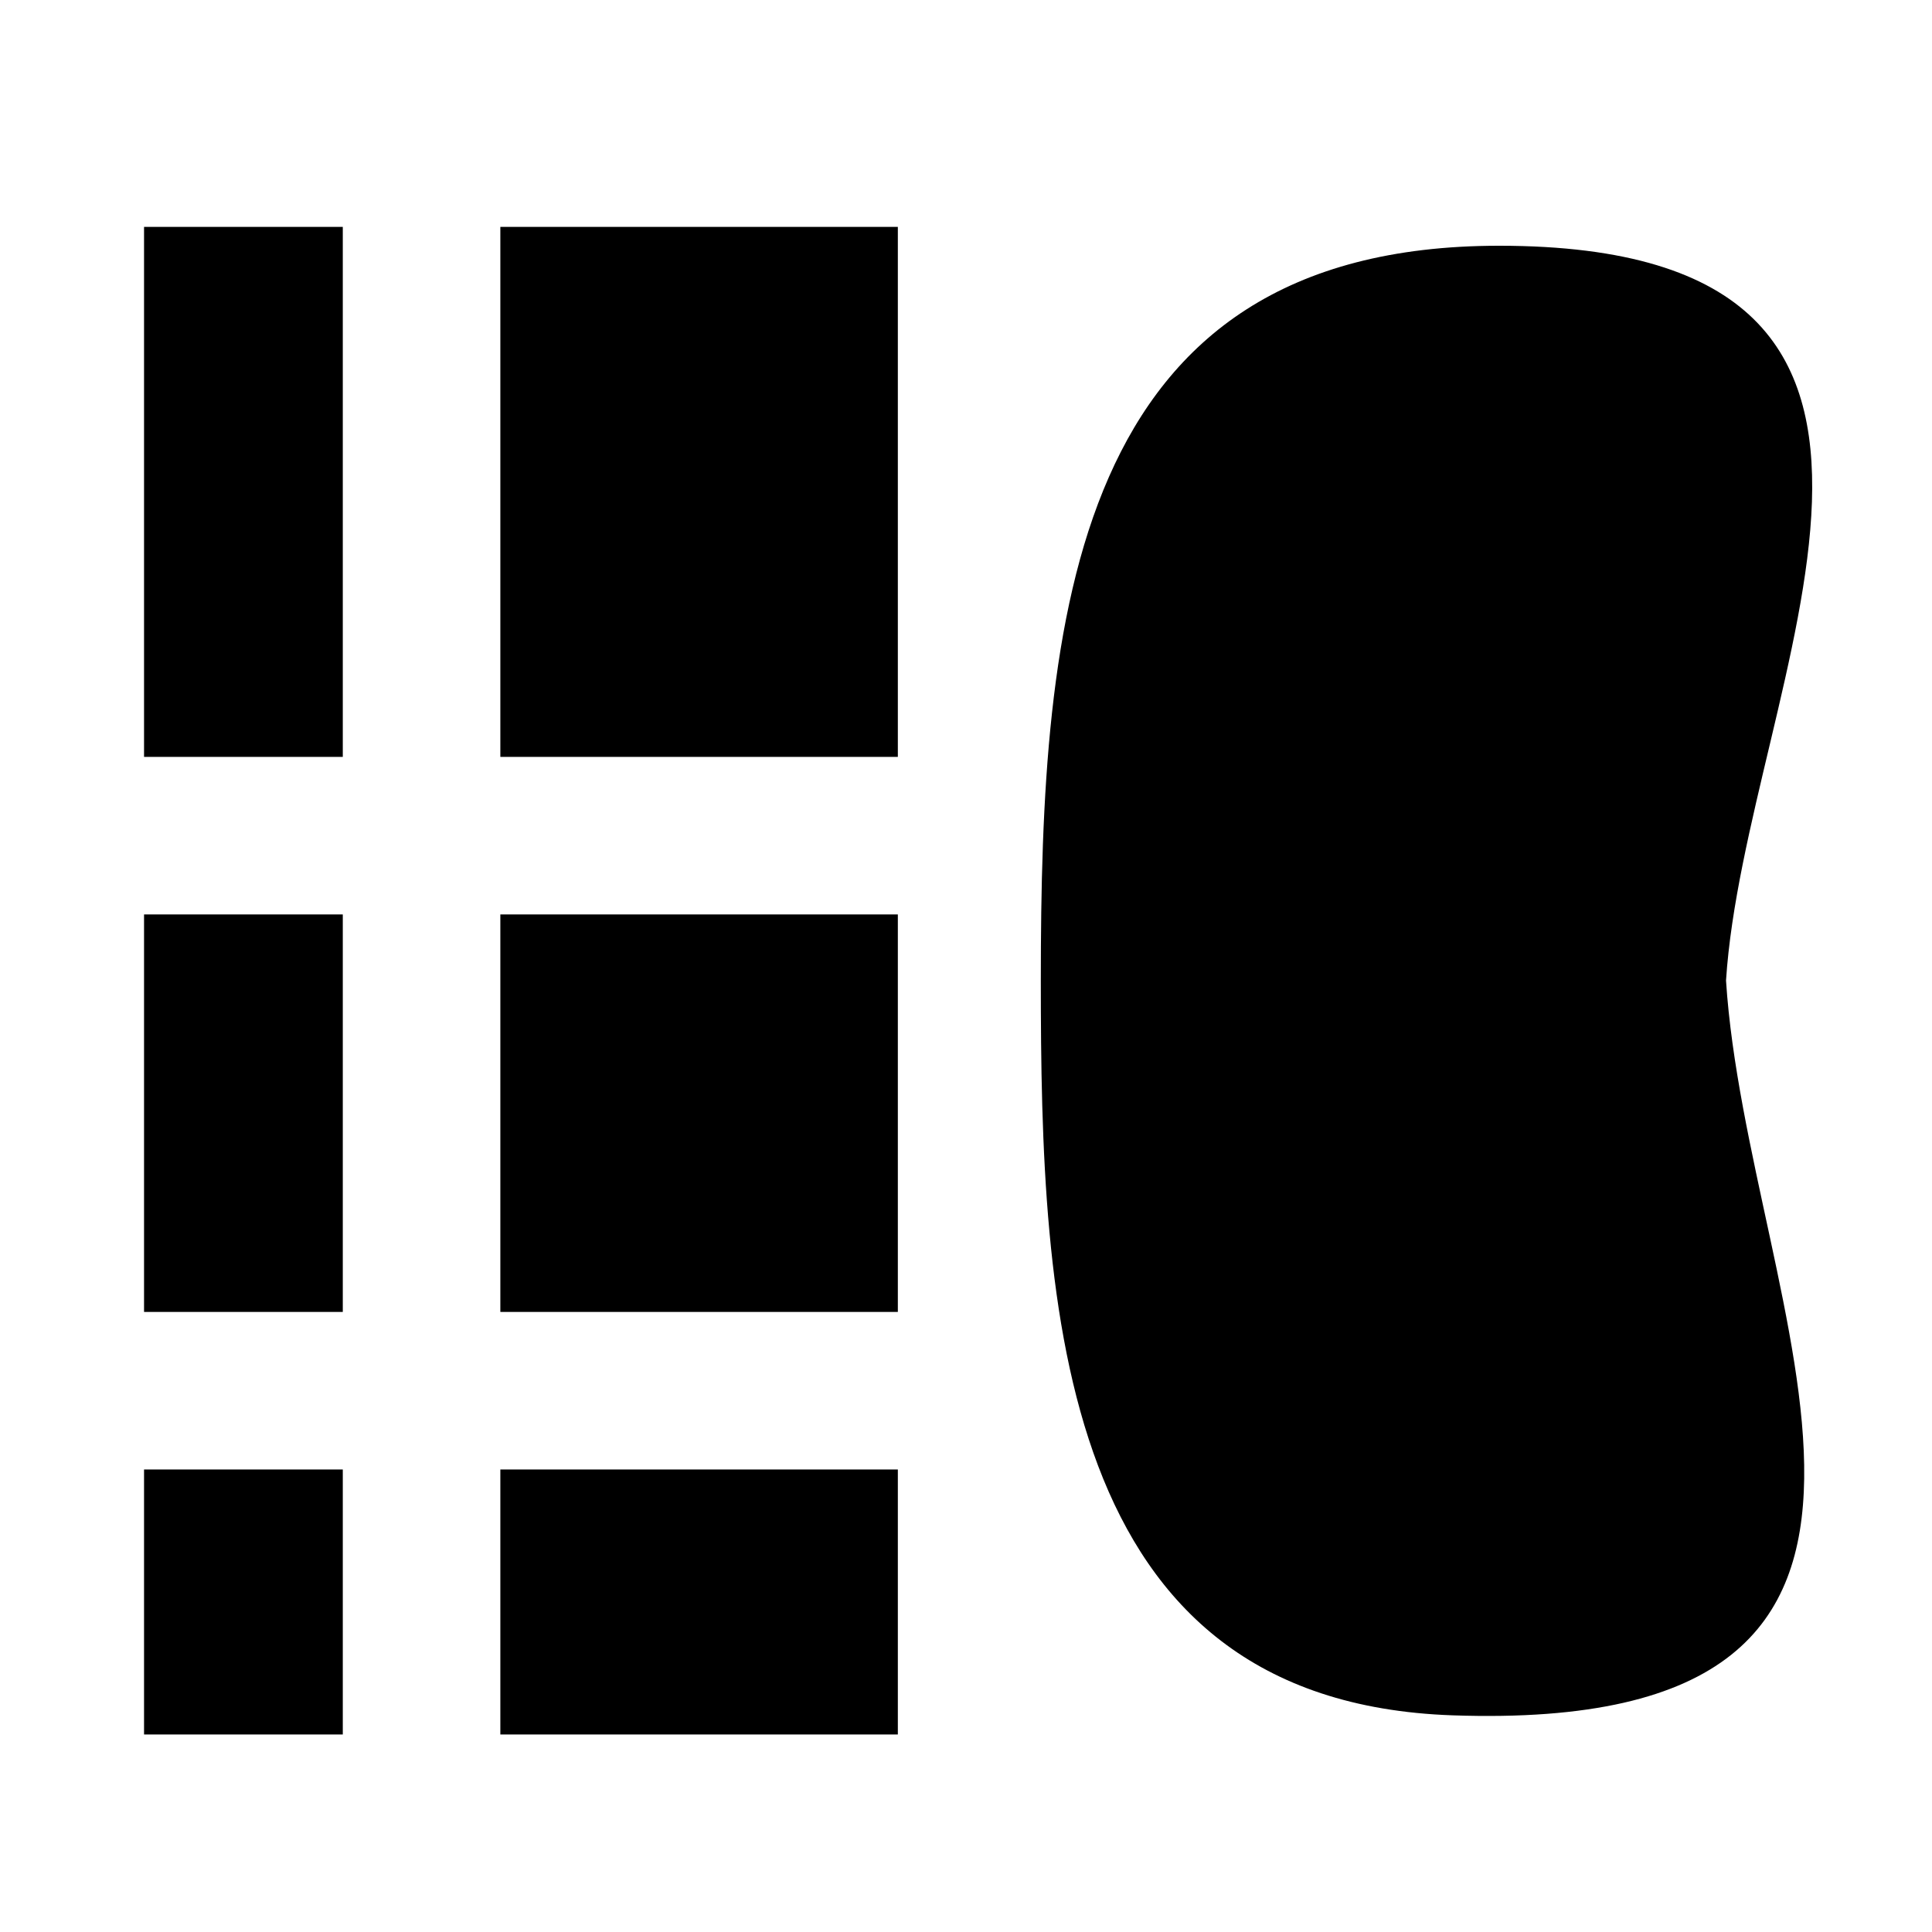
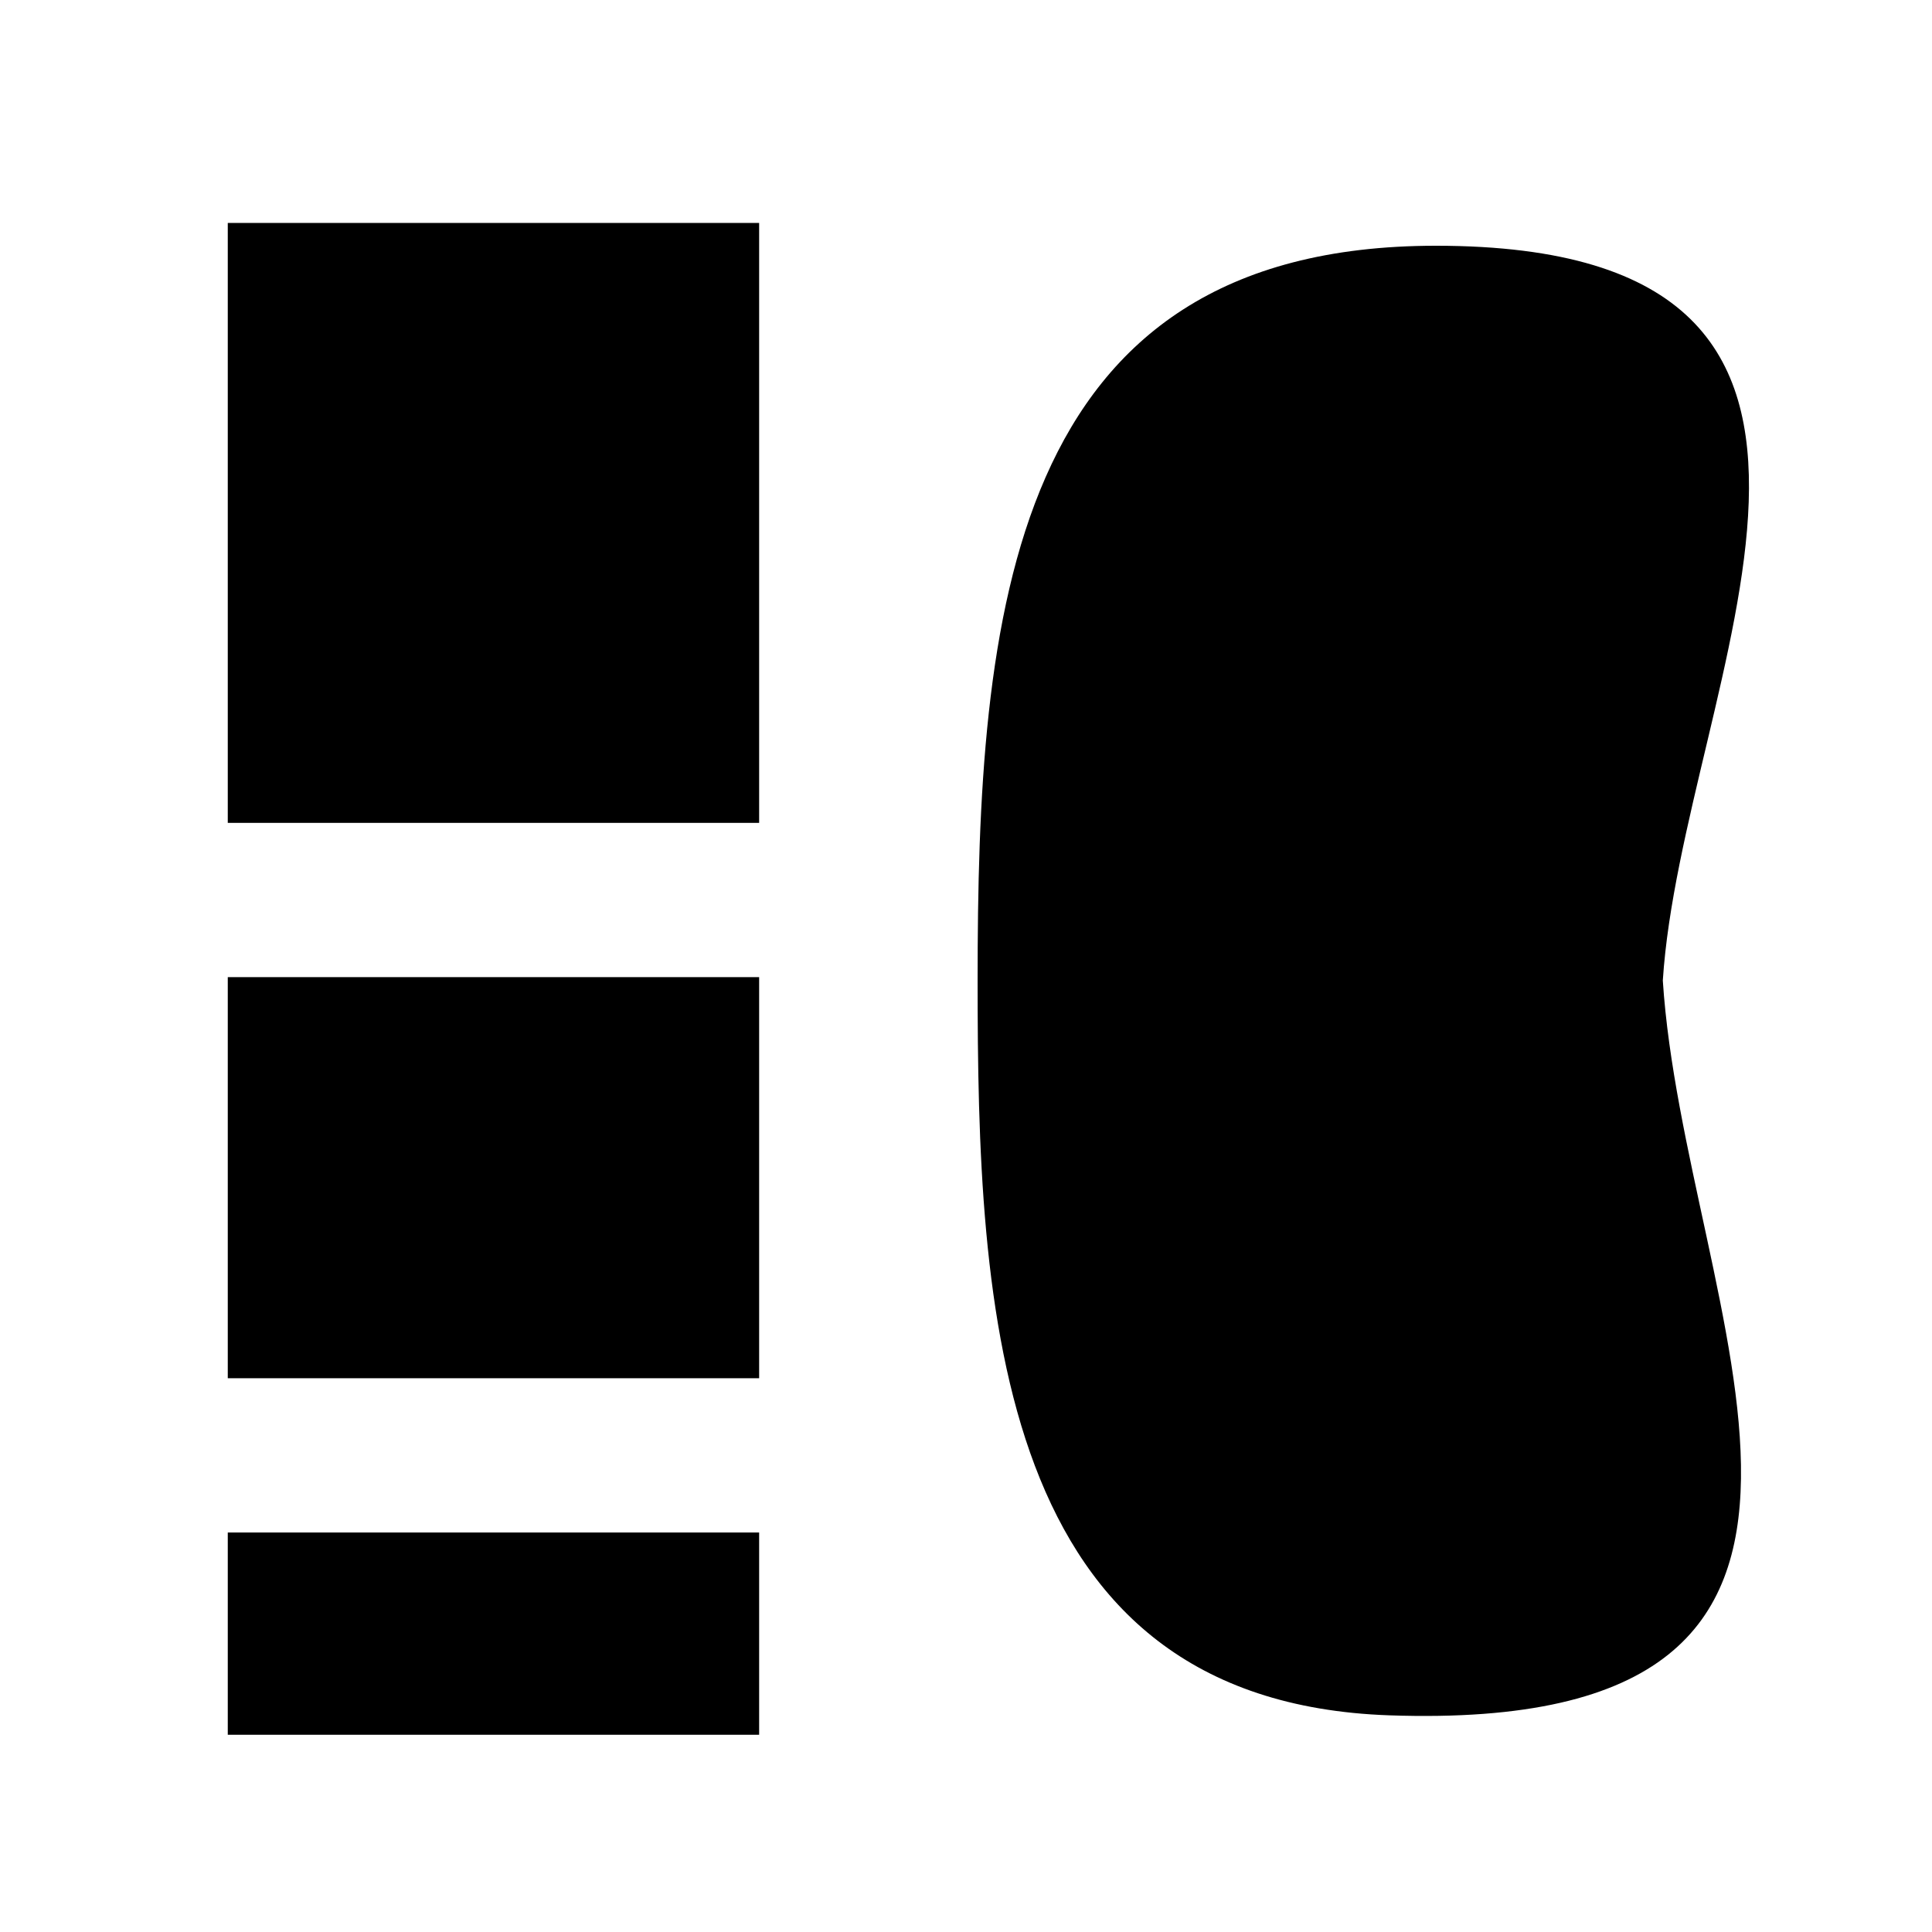
<svg xmlns="http://www.w3.org/2000/svg" width="500" height="500" viewBox="0 0 500 500" fill="none" version="1.1" id="svg9">
  <defs id="defs9" />
-   <path d="M 88.714,58.718 H 37.28 V 195.883 h 51.434 z" fill="#000000" id="path1" style="stroke-width:0.886" />
-   <path d="M 232.36,58.718 H 129.489 V 195.883 h 102.871 z" fill="#000000" id="path2" style="stroke-width:0.886" />
-   <path d="M 88.714,236.656 H 37.28 v 102.871 h 51.434 z" fill="#000000" id="path4" style="stroke-width:0.886" />
-   <path d="m 232.36,236.656 h -102.871 v 102.871 h 102.871 z" fill="#000000" id="path5" style="stroke-width:0.886" />
-   <path d="M 88.714,380.3 H 37.28 v 68.582 h 51.434 z" fill="#000000" id="path7" style="stroke-width:0.886" />
-   <path d="m 232.36,380.3 h -102.871 v 68.582 h 102.871 z" fill="#000000" id="path8" style="stroke-width:0.886" />
-   <path fill="#000000" d="m 446.692,253.762 c 4.929,-76.658 73.935,-190.163 -58.733,-190.163 -111.138,0 -118.596,96.192 -118.596,190.163 0,84.969 4.044,186.586 106.526,190.163 142.872,4.987 76.281,-104.974 70.803,-190.163 z" id="path3" />
+   <path fill="#000000" d="m 430.334,253.762 c 4.929,-76.658 73.935,-190.163 -58.733,-190.163 -111.138,0 -118.596,96.192 -118.596,190.163 0,84.969 4.044,186.586 106.526,190.163 142.872,4.987 76.281,-104.974 70.803,-190.163 z" id="path3" />
+   <path d="M 58.948,57.699 H 196.464 V 212.959 H 58.948 Z" style="clip-rule:evenodd;opacity:1;fill:#000000;fill-rule:evenodd;stroke-width:0.887;image-rendering:optimizeQuality;shape-rendering:geometricPrecision;text-rendering:geometricPrecision" id="path1-5" />
+   <path d="M 58.948,252.883 H 196.464 V 356.686 H 58.948 Z" style="clip-rule:evenodd;opacity:1;fill:#000000;fill-rule:evenodd;stroke-width:0.887;image-rendering:optimizeQuality;shape-rendering:geometricPrecision;text-rendering:geometricPrecision" id="path4-3" />
+   <path d="m 58.948,396.61 h 137.516 v 52.345 H 58.948 Z" style="clip-rule:evenodd;display:inline;opacity:1;fill:#000000;fill-rule:evenodd;stroke-width:0.887;image-rendering:optimizeQuality;shape-rendering:geometricPrecision;text-rendering:geometricPrecision" id="path7-5" />
</svg>
